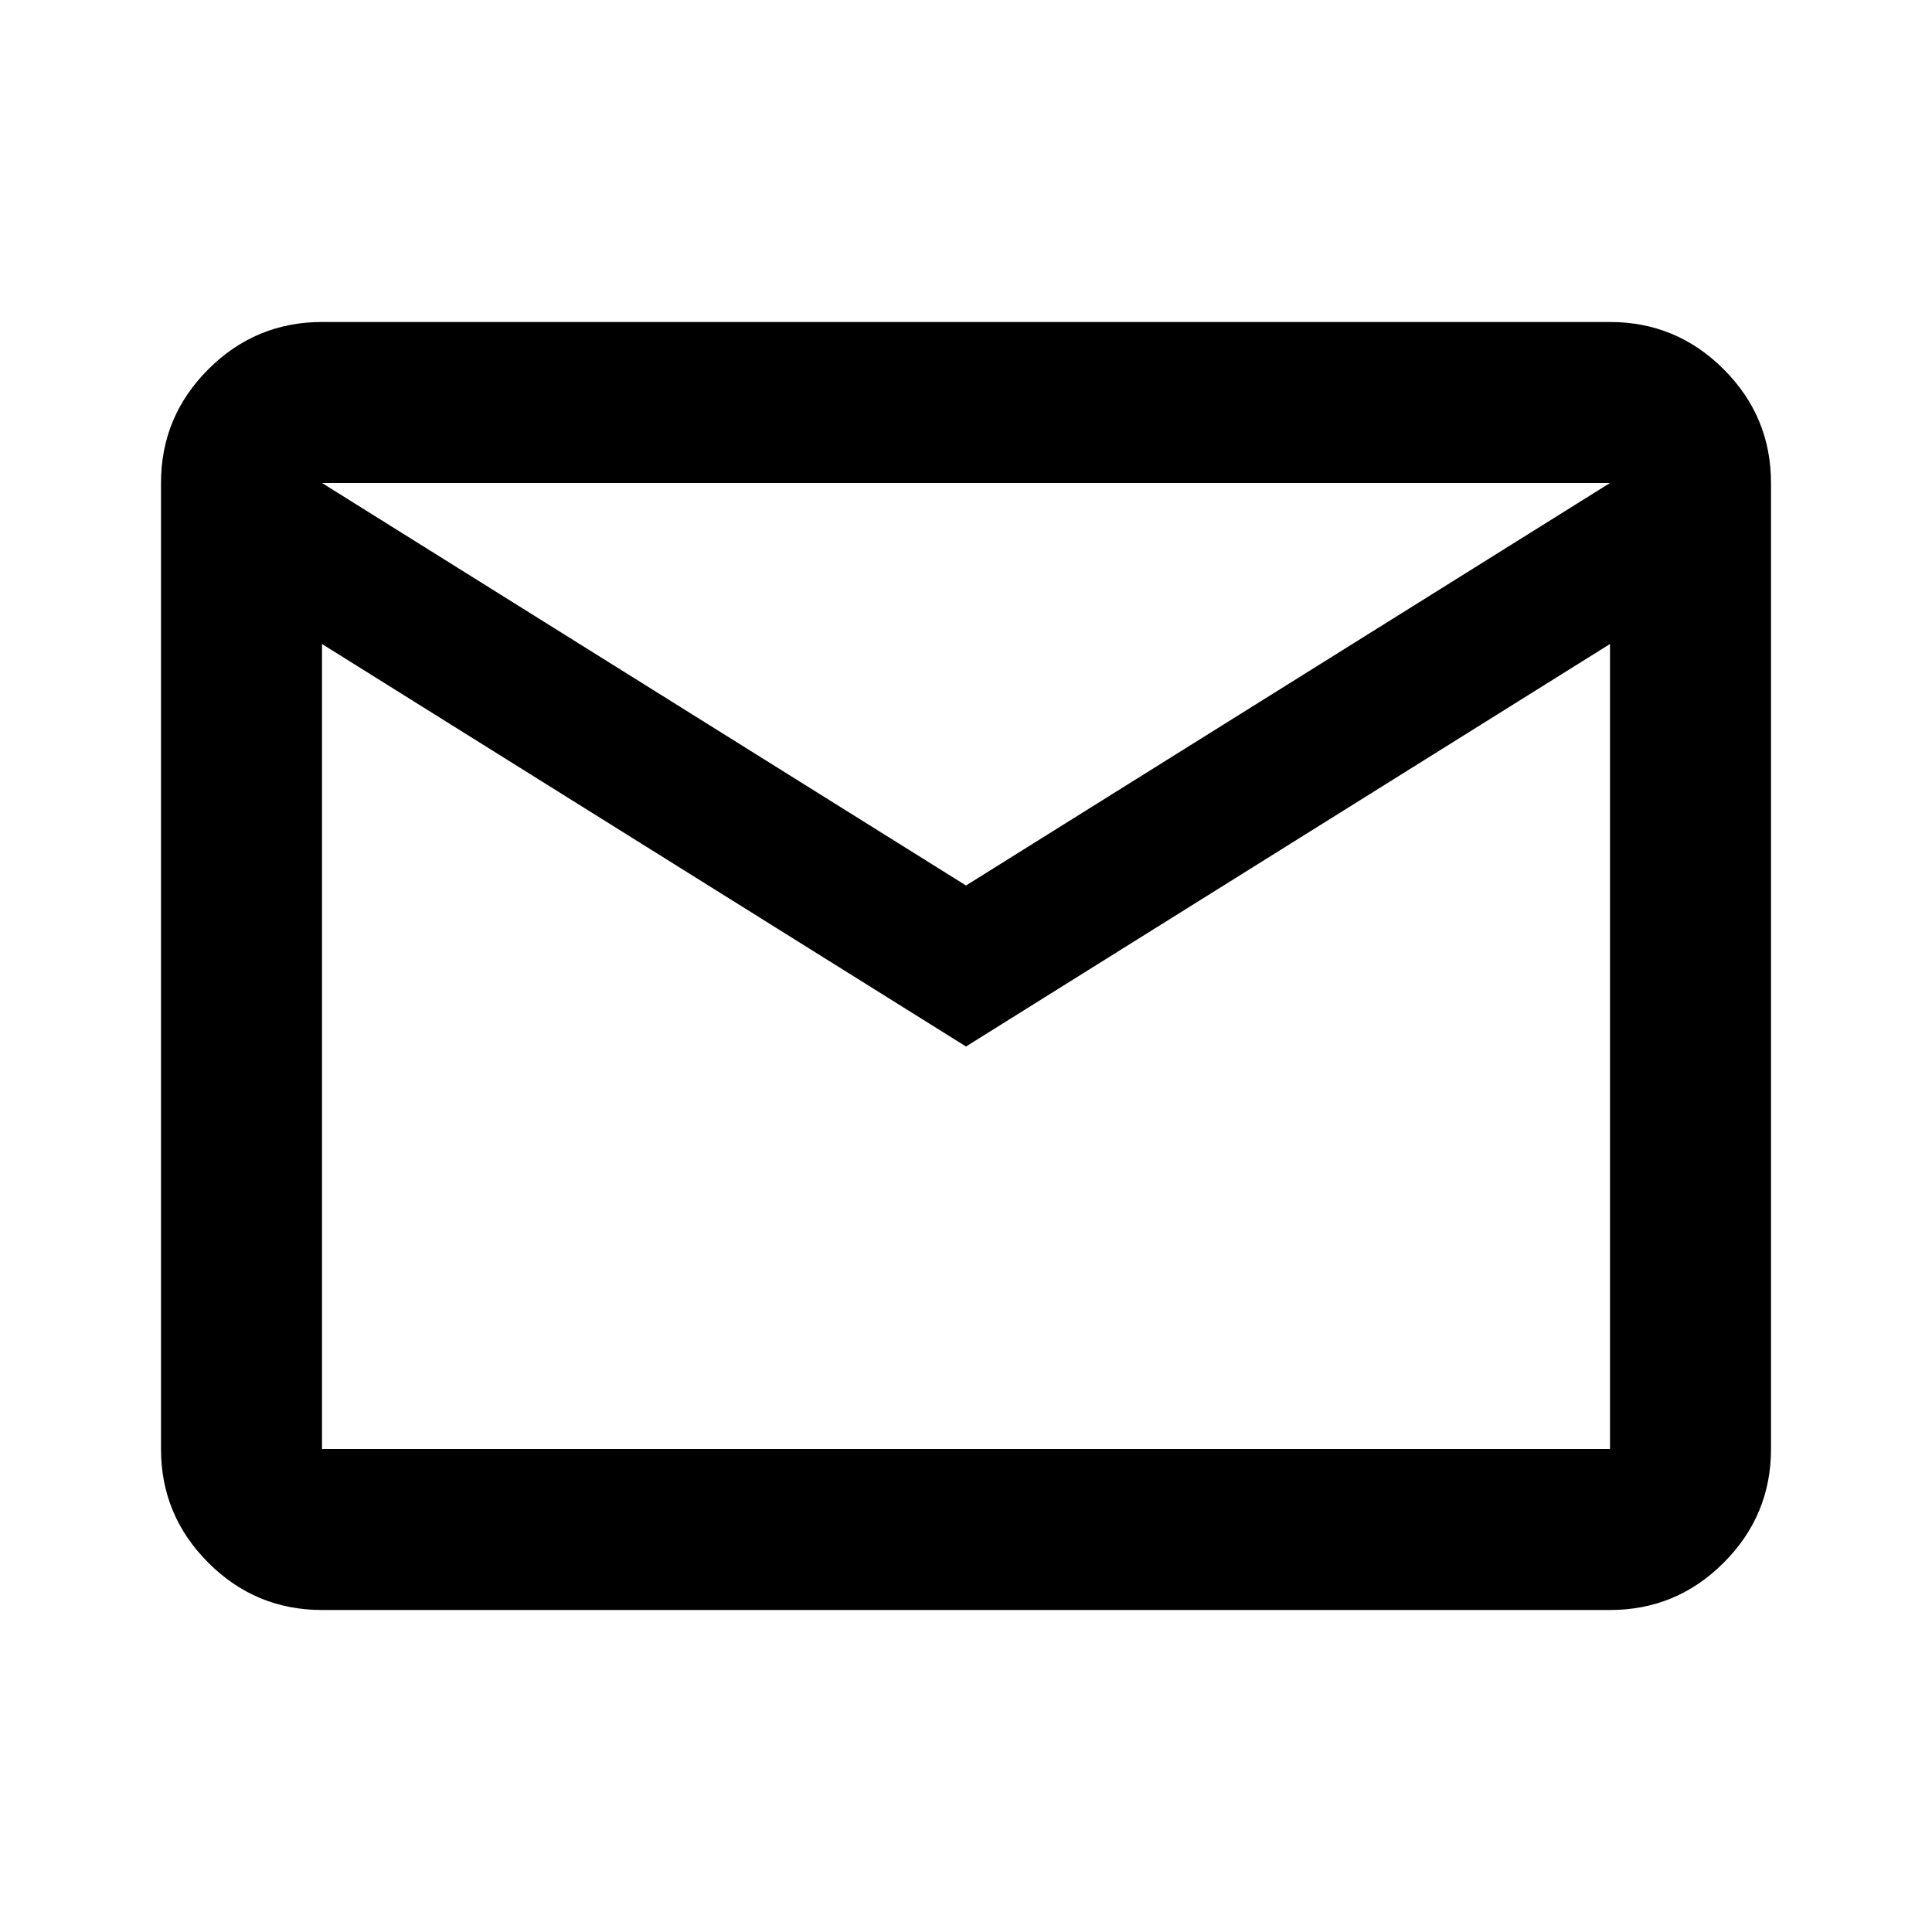
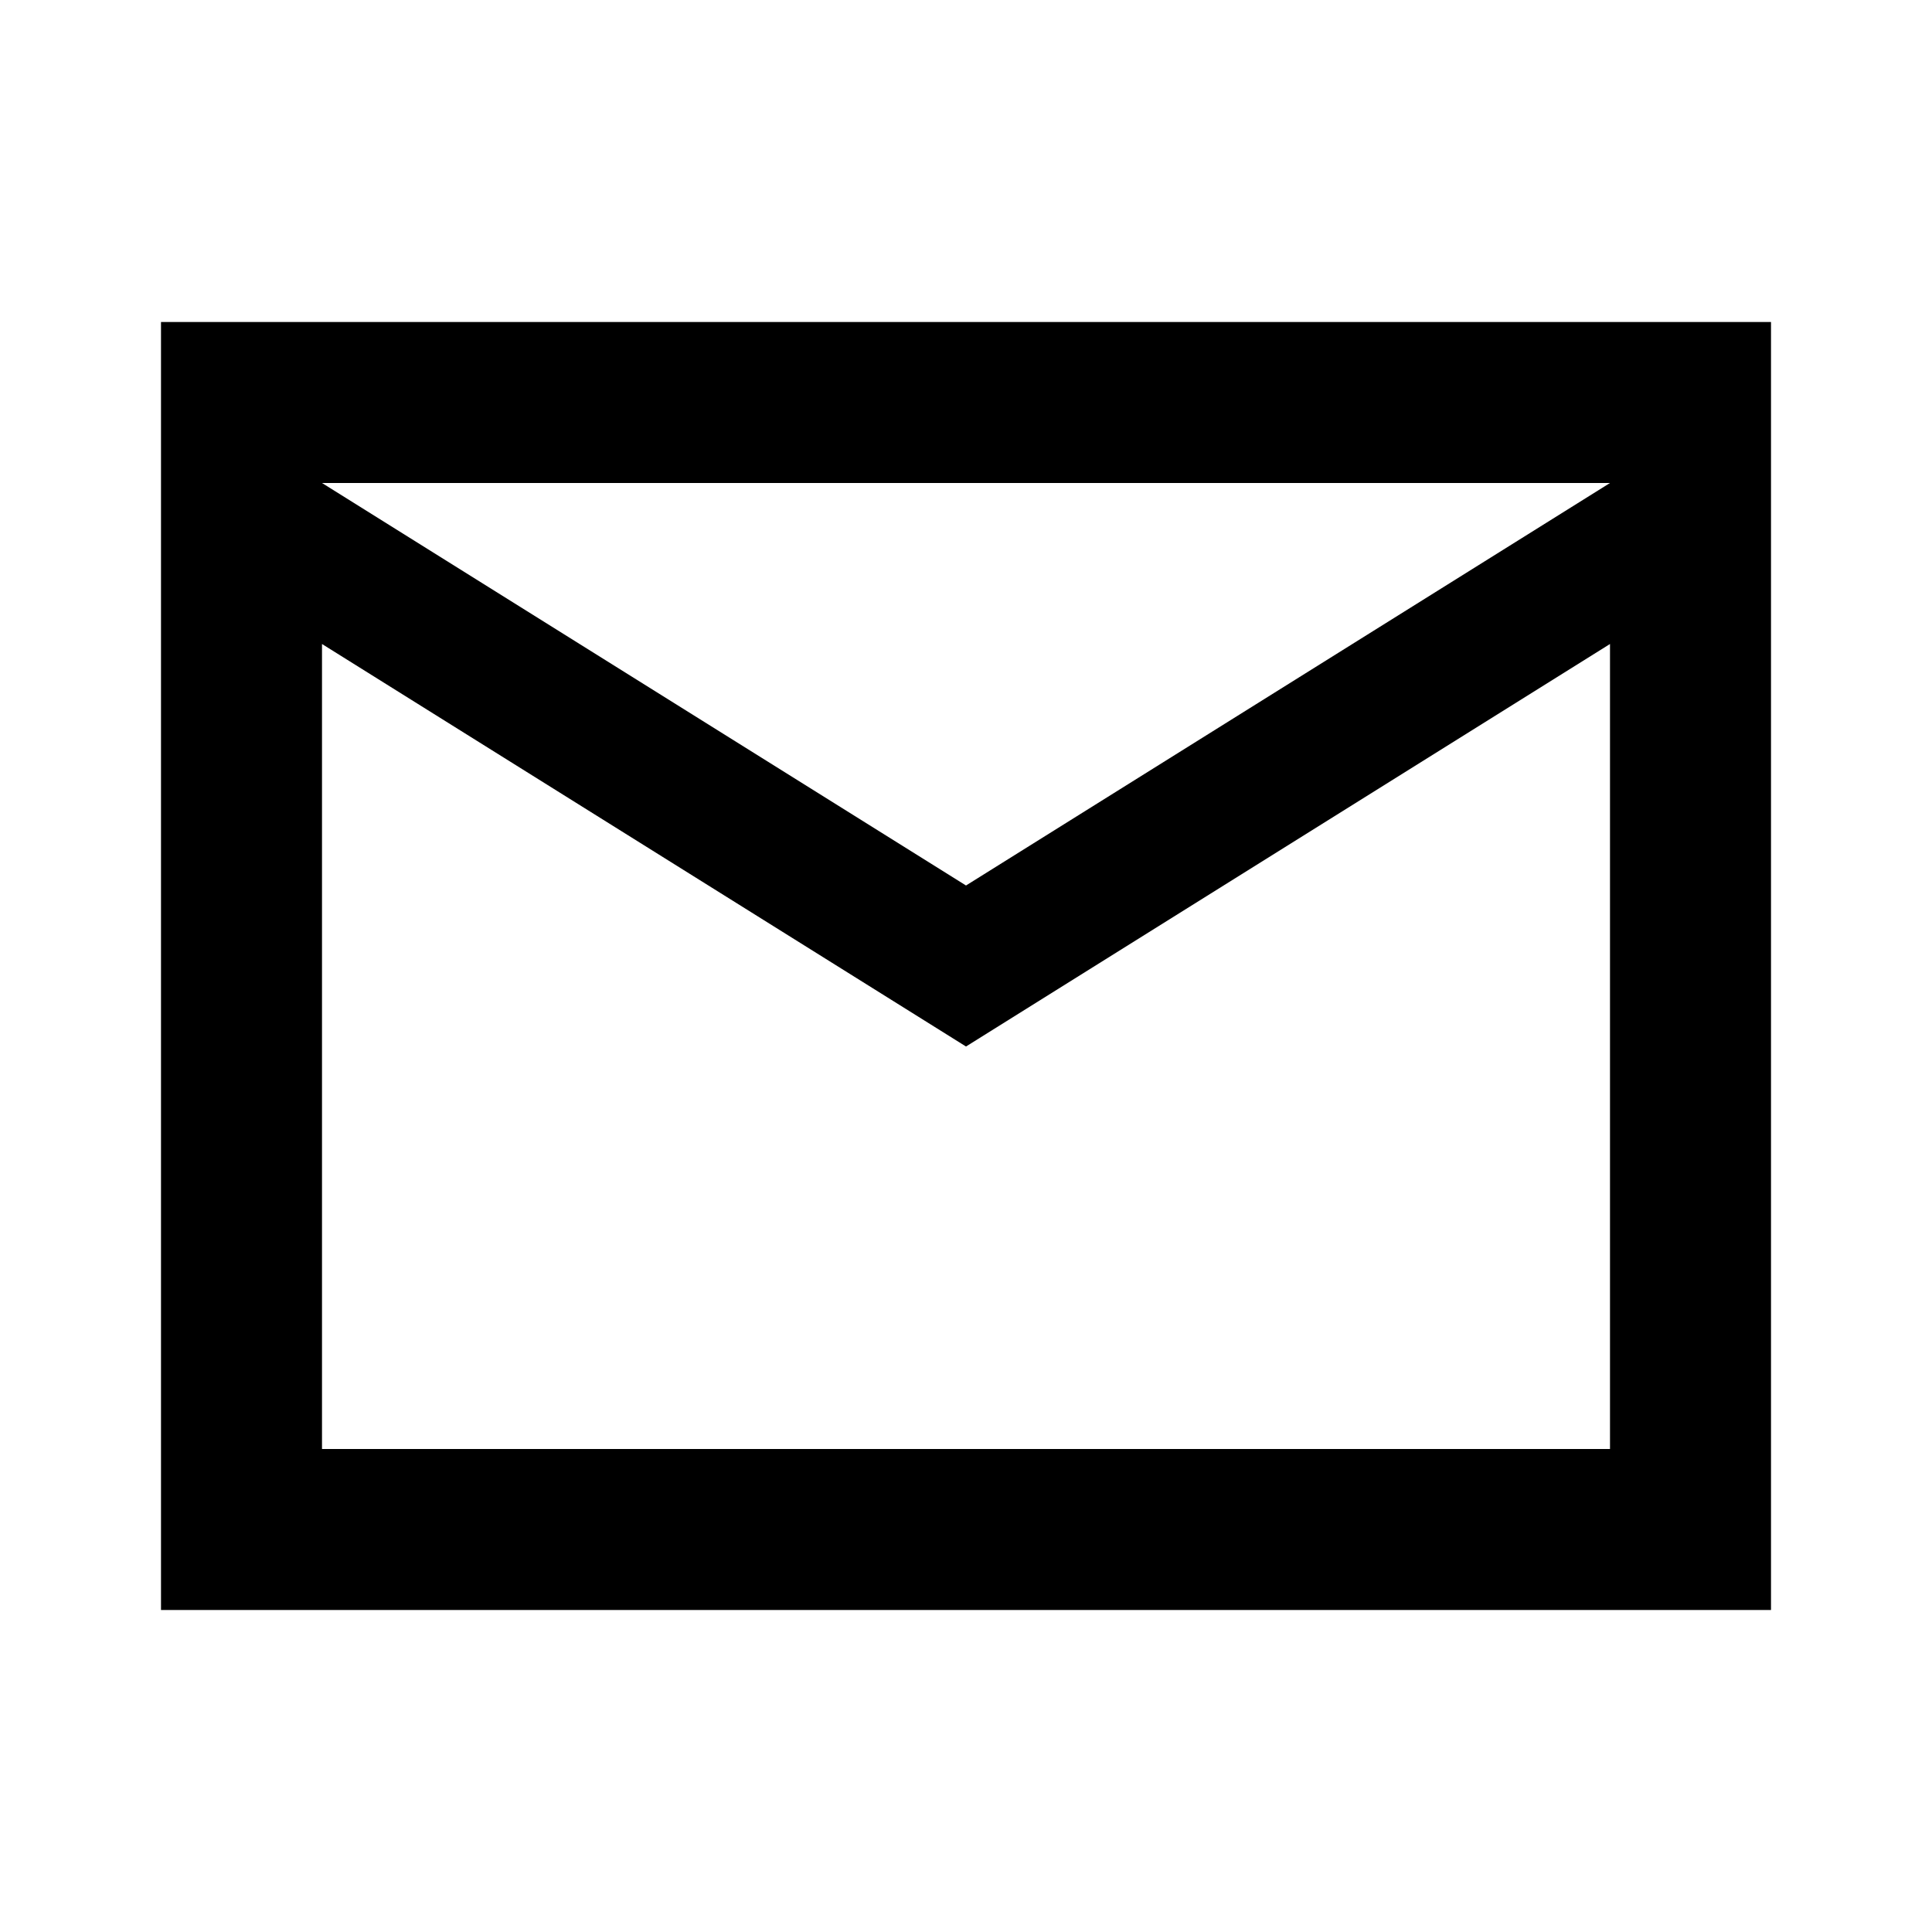
<svg xmlns="http://www.w3.org/2000/svg" height="24" viewBox="0 -960 960 960" width="24">
-   <path d="M160-160q-33 0-56.5-23.5T80-240v-480q0-33 23.5-56.5T160-800h640q33 0 56.5 23.5T880-720v480q0 33-23.5 56.5T800-160H160Zm320-280L160-640v400h640v-400L480-440Zm0-80 320-200H160l320 200ZM160-640v-80 480-400Z" />
+   <path d="M80-160v-640h800v640H80Zm400-280L160-640v400h640v-400L480-440Zm0-80 320-200H160l320 200ZM160-640v-80 480-400Z" />
</svg>
